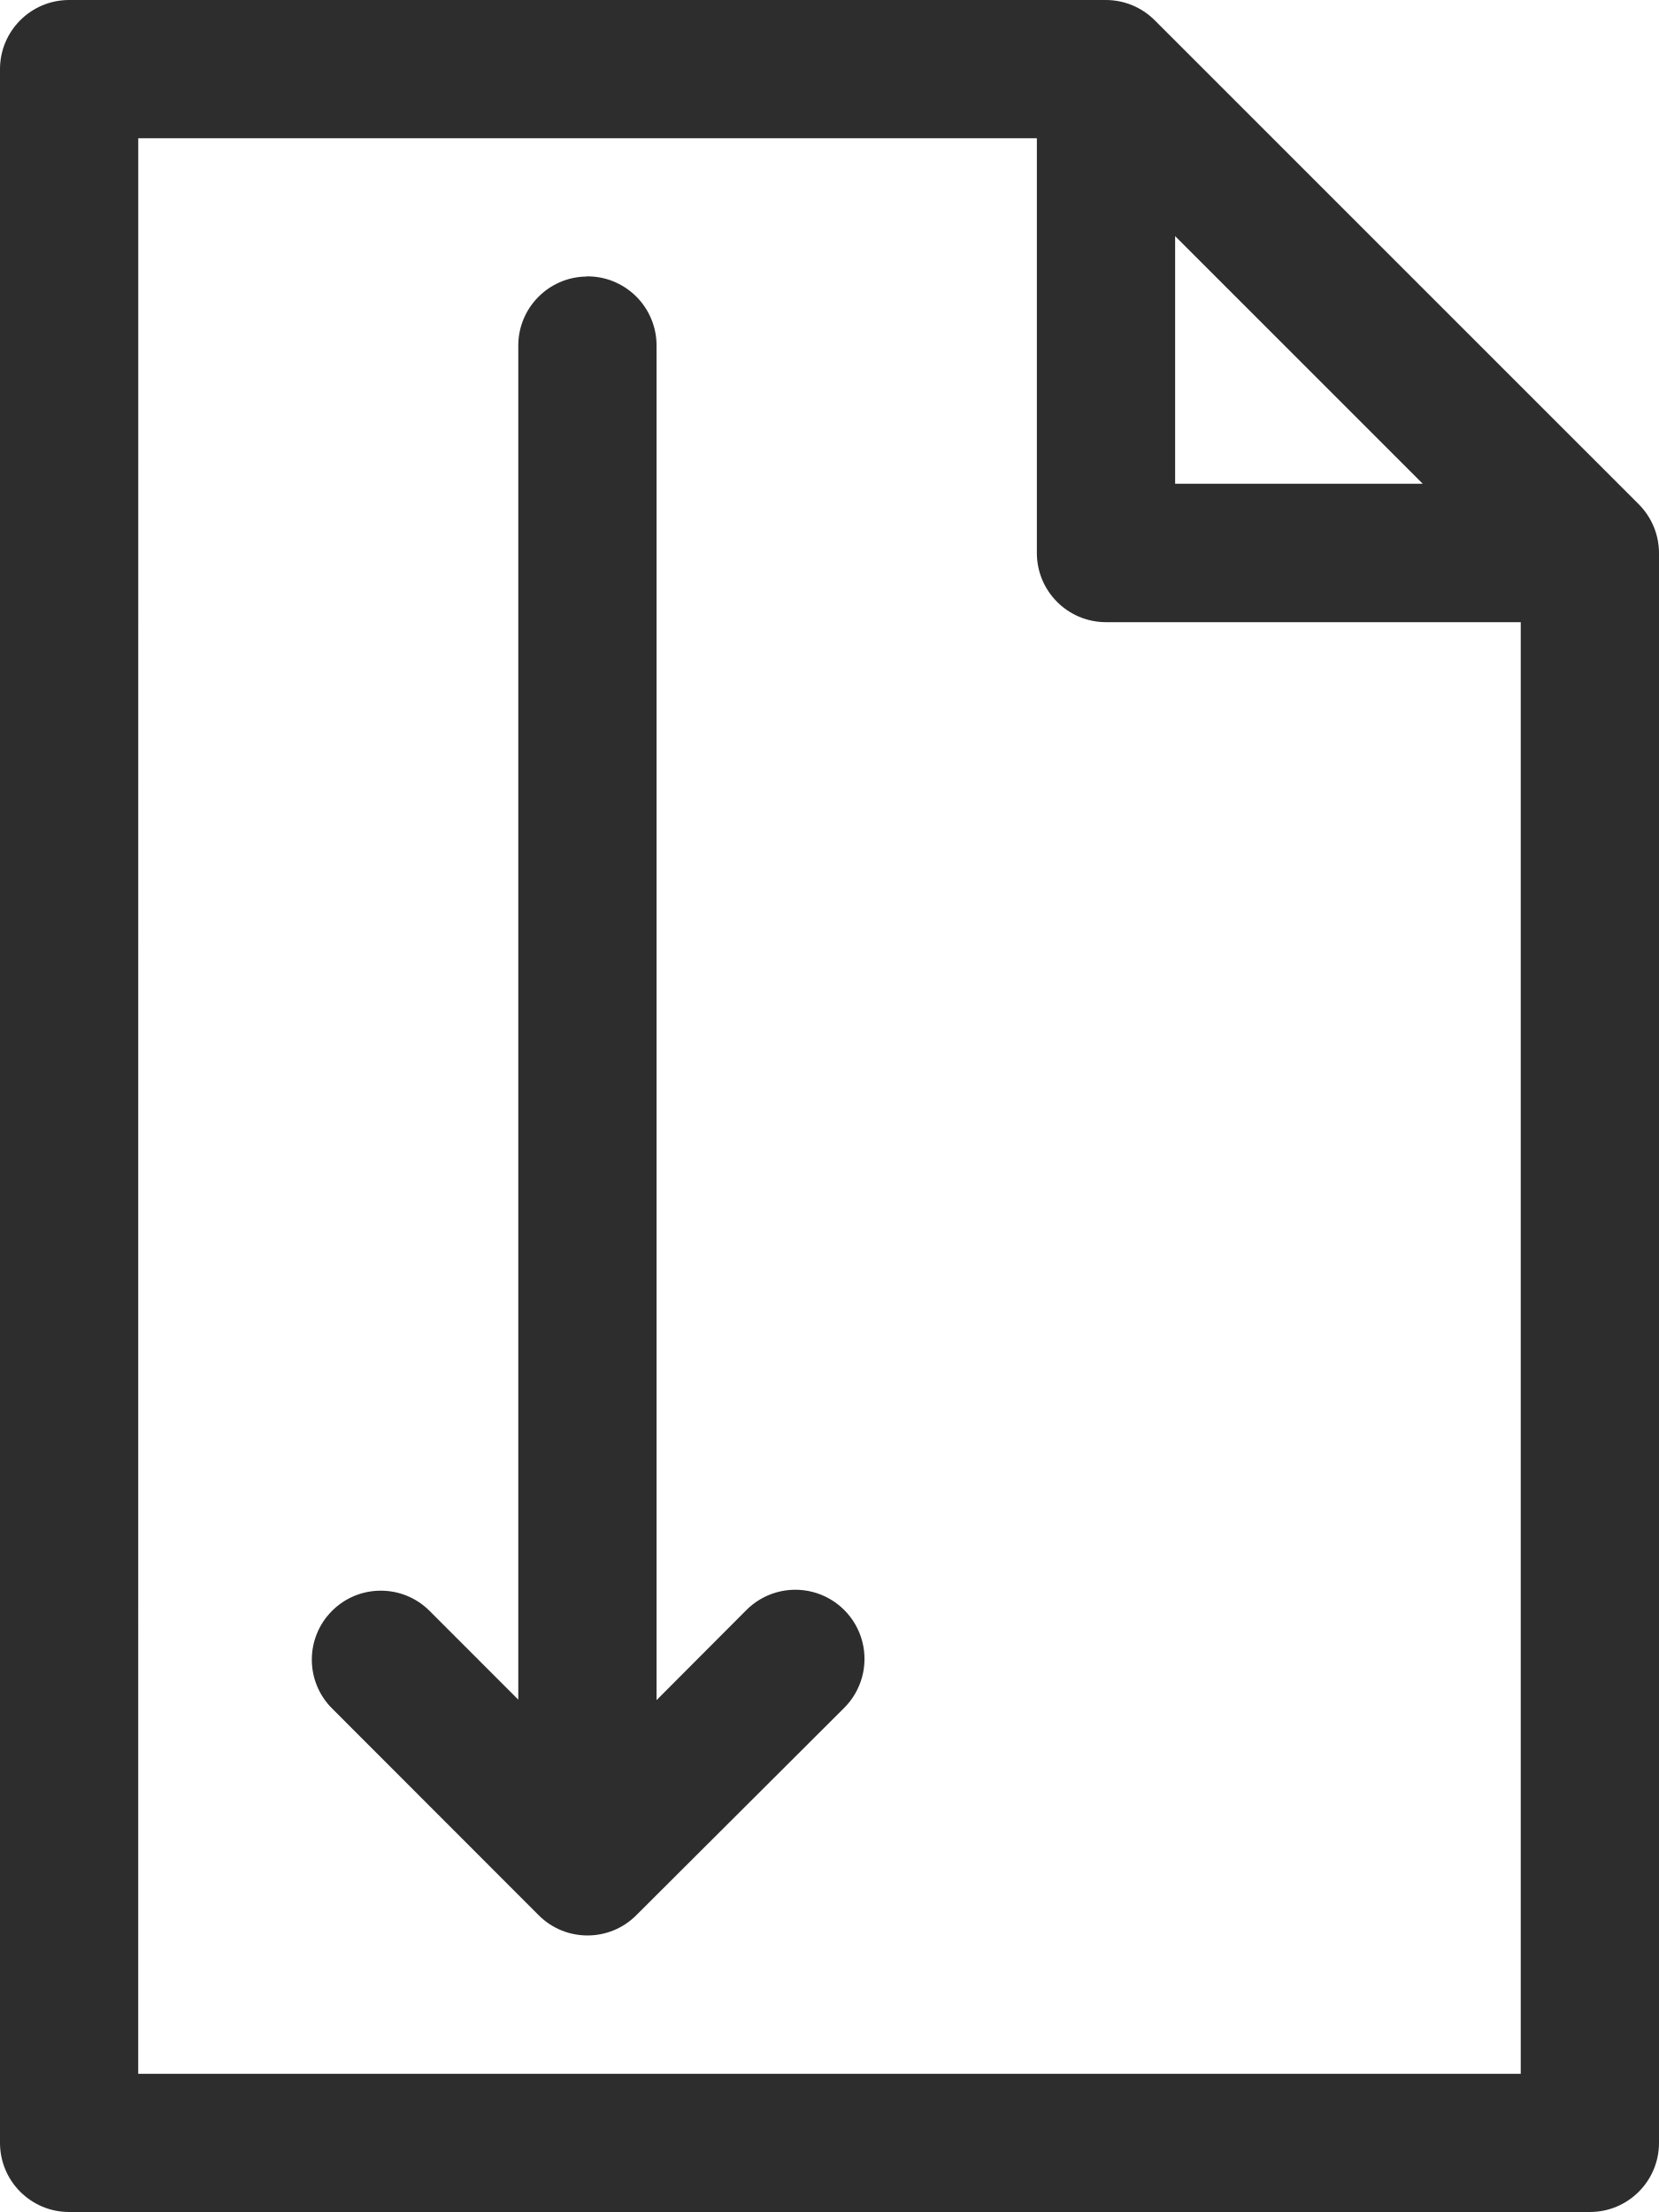
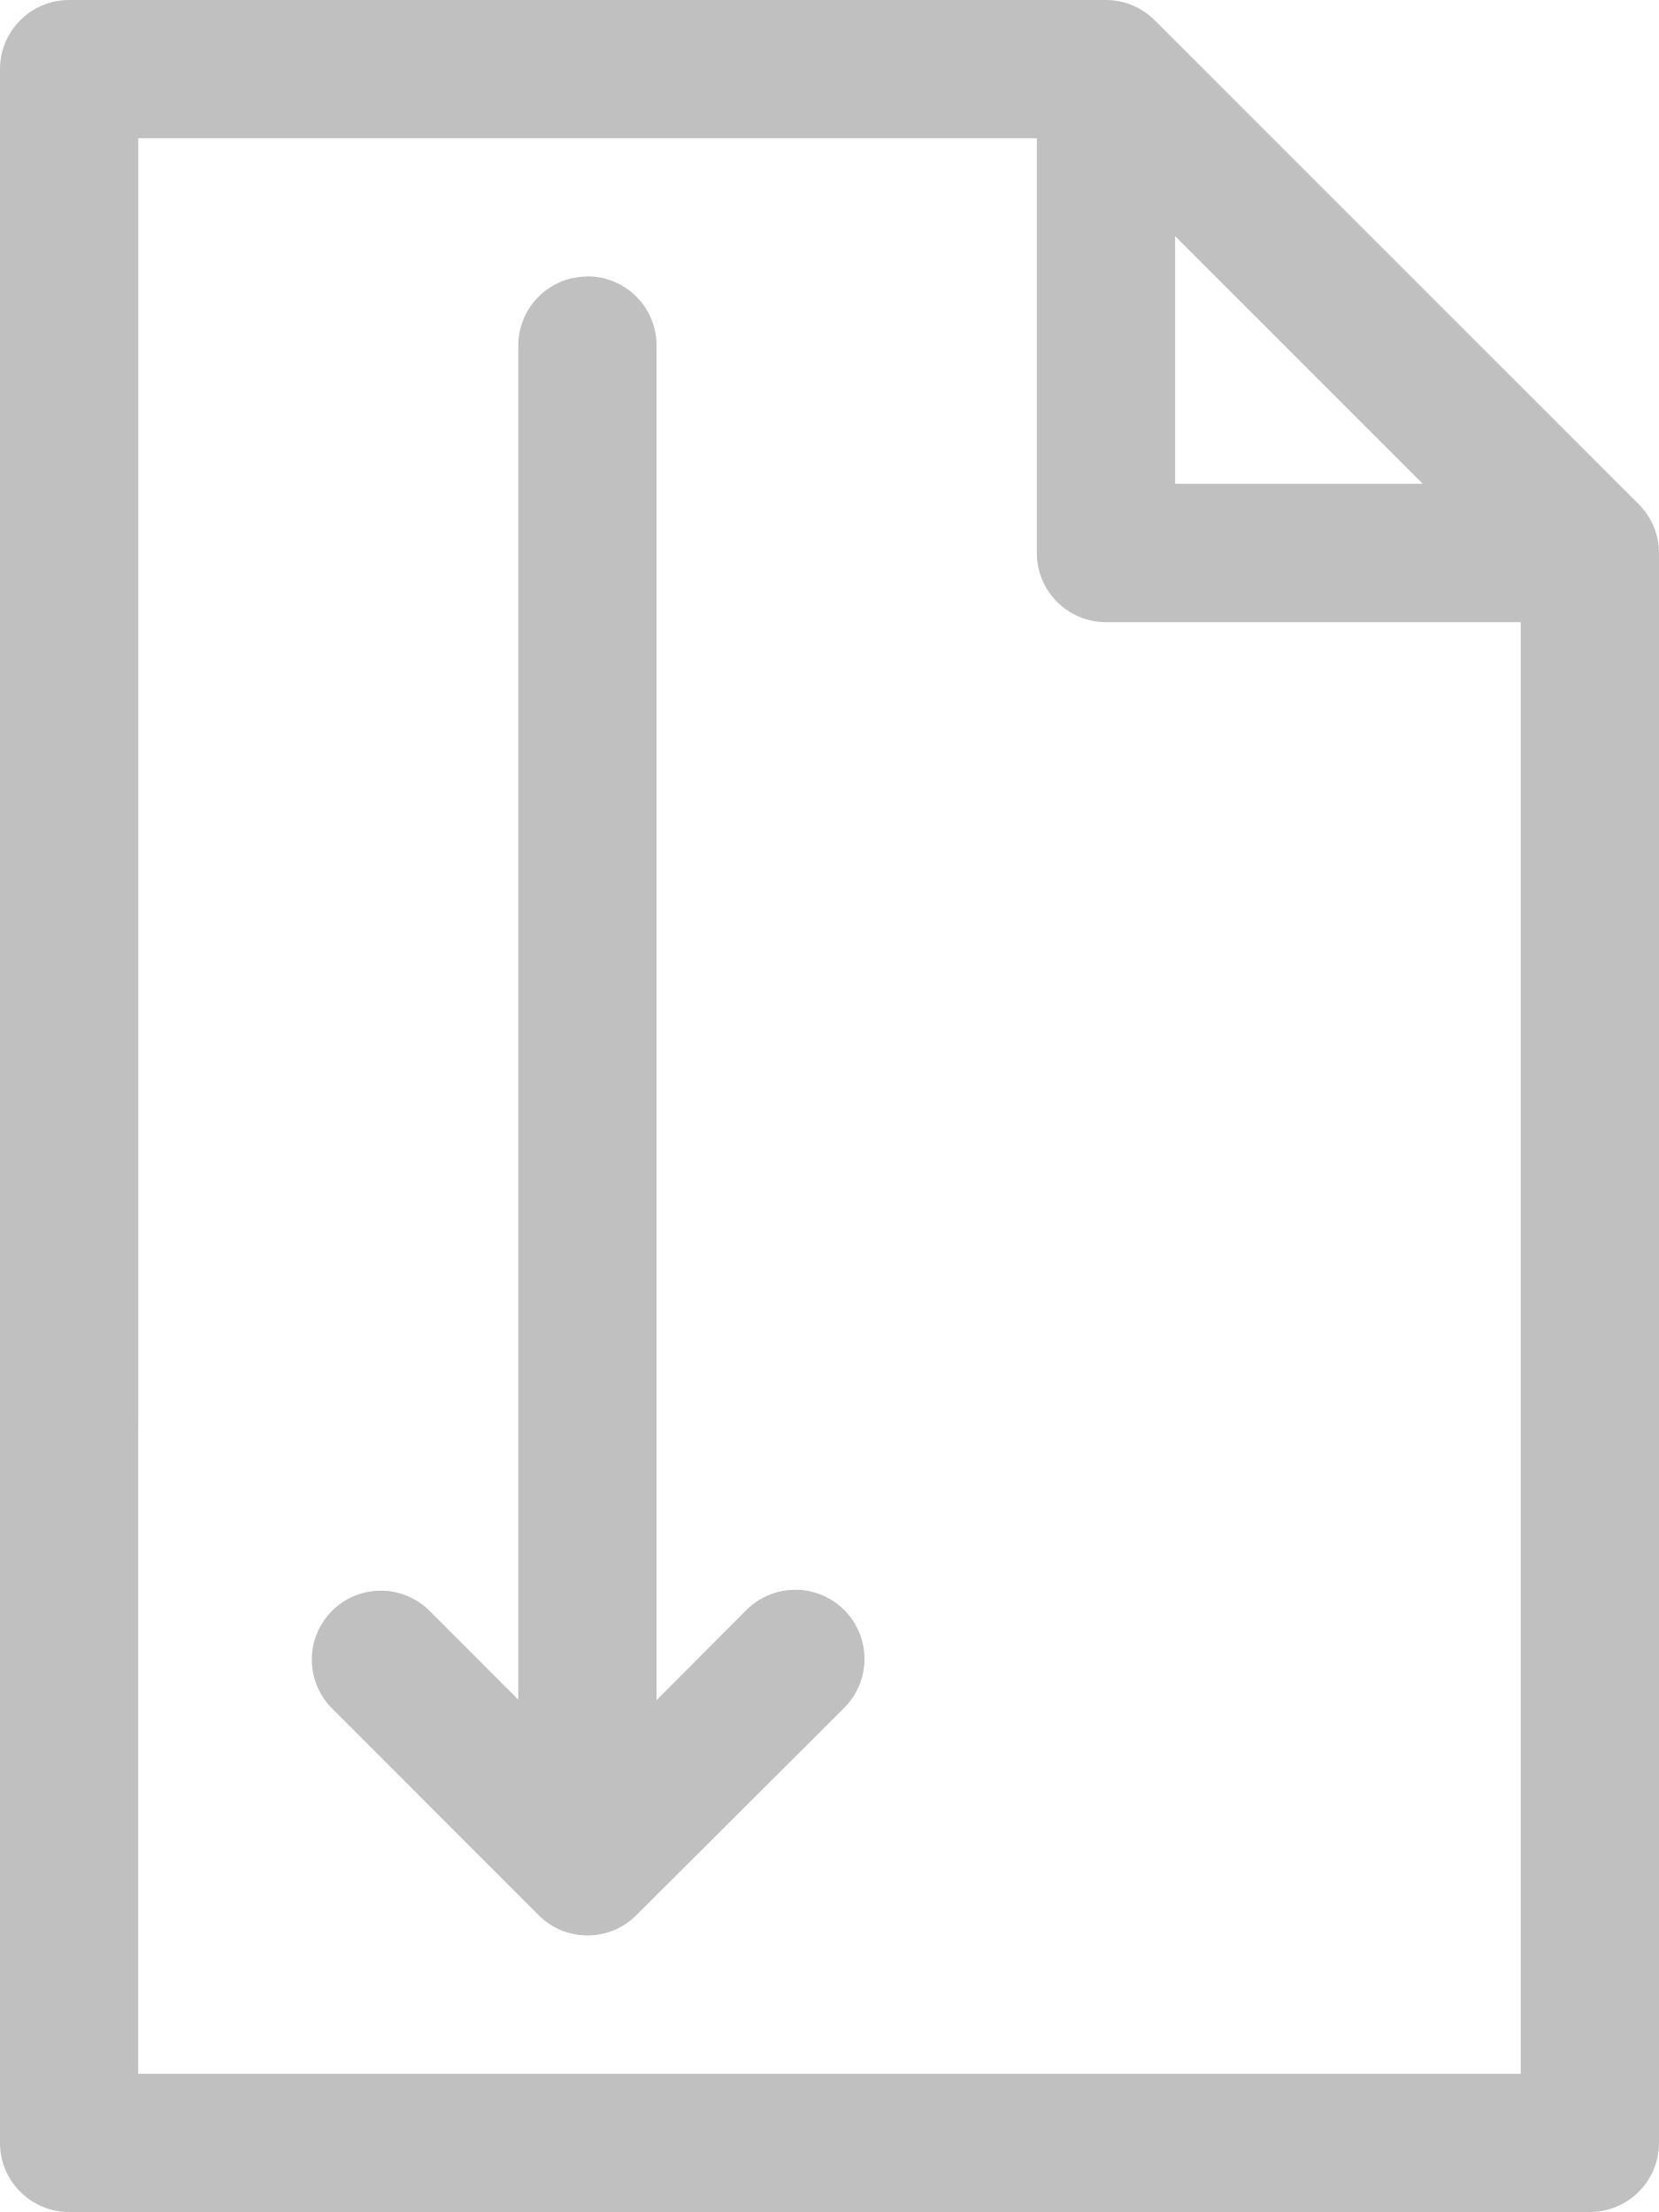
<svg xmlns="http://www.w3.org/2000/svg" width="39.765" height="53.02" viewBox="0 0 39.765 53.02">
-   <path id="noun-document-4695945" d="M141.65,0A1.657,1.657,0,0,0,140,1.663V51.369a1.657,1.657,0,0,0,1.65,1.651h36.464a1.657,1.657,0,0,0,1.651-1.651V13.258a1.658,1.658,0,0,0-.489-1.175L167.681.489A1.656,1.656,0,0,0,166.507,0Zm1.664,3.314h21.539v9.945a1.657,1.657,0,0,0,1.65,1.654h9.948V49.707H143.313ZM168.167,5.66l5.935,5.935h-5.935Zm-14.106.968A1.656,1.656,0,0,0,152.423,8.3V40.739l-2.129-2.13a1.653,1.653,0,1,0-2.333,2.343l4.954,4.958a1.653,1.653,0,0,0,2.333,0l4.971-4.958a1.658,1.658,0,1,0-2.346-2.343l-2.136,2.142V8.3a1.656,1.656,0,0,0-1.676-1.676Z" transform="translate(-140)" fill="#2d2d2d" />
+   <path id="noun-document-4695945" d="M141.65,0A1.657,1.657,0,0,0,140,1.663V51.369a1.657,1.657,0,0,0,1.65,1.651h36.464a1.657,1.657,0,0,0,1.651-1.651V13.258a1.658,1.658,0,0,0-.489-1.175L167.681.489A1.656,1.656,0,0,0,166.507,0Zm1.664,3.314h21.539v9.945a1.657,1.657,0,0,0,1.65,1.654h9.948V49.707H143.313ZM168.167,5.66l5.935,5.935h-5.935Zm-14.106.968A1.656,1.656,0,0,0,152.423,8.3V40.739l-2.129-2.13a1.653,1.653,0,1,0-2.333,2.343l4.954,4.958a1.653,1.653,0,0,0,2.333,0l4.971-4.958a1.658,1.658,0,1,0-2.346-2.343l-2.136,2.142V8.3a1.656,1.656,0,0,0-1.676-1.676Z" transform="translate(-140)" fill="silver" />
</svg>
